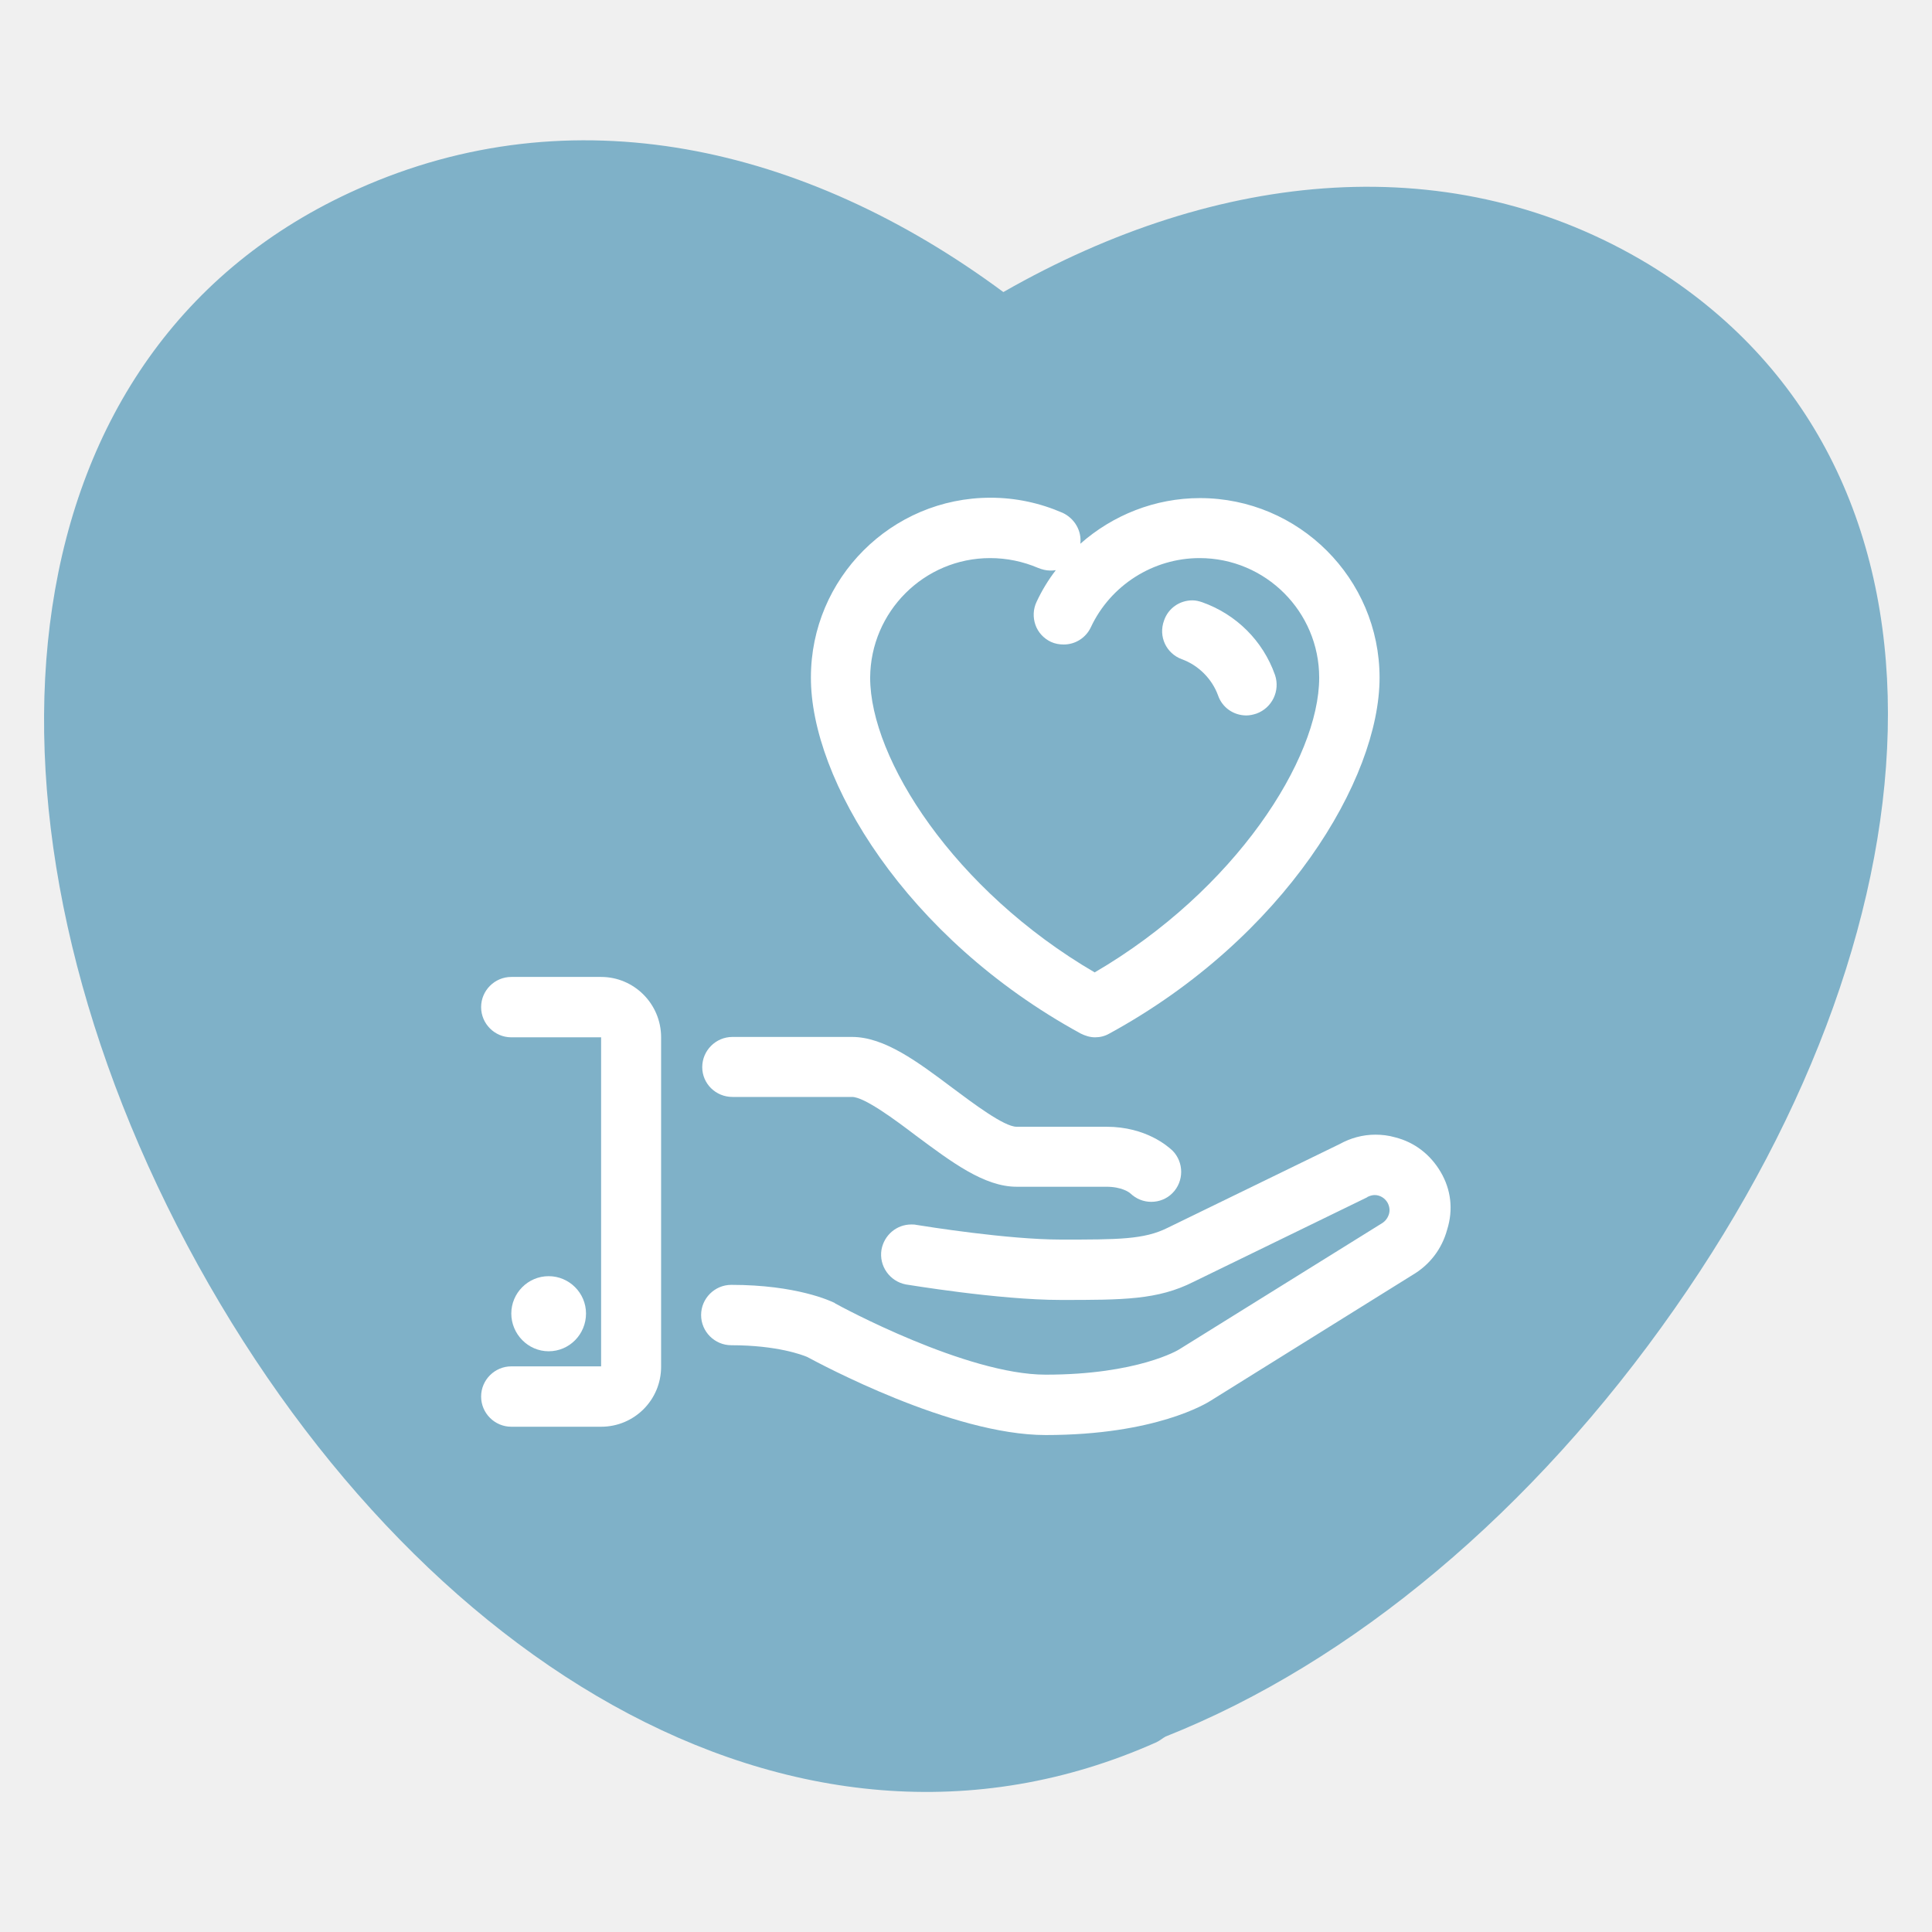
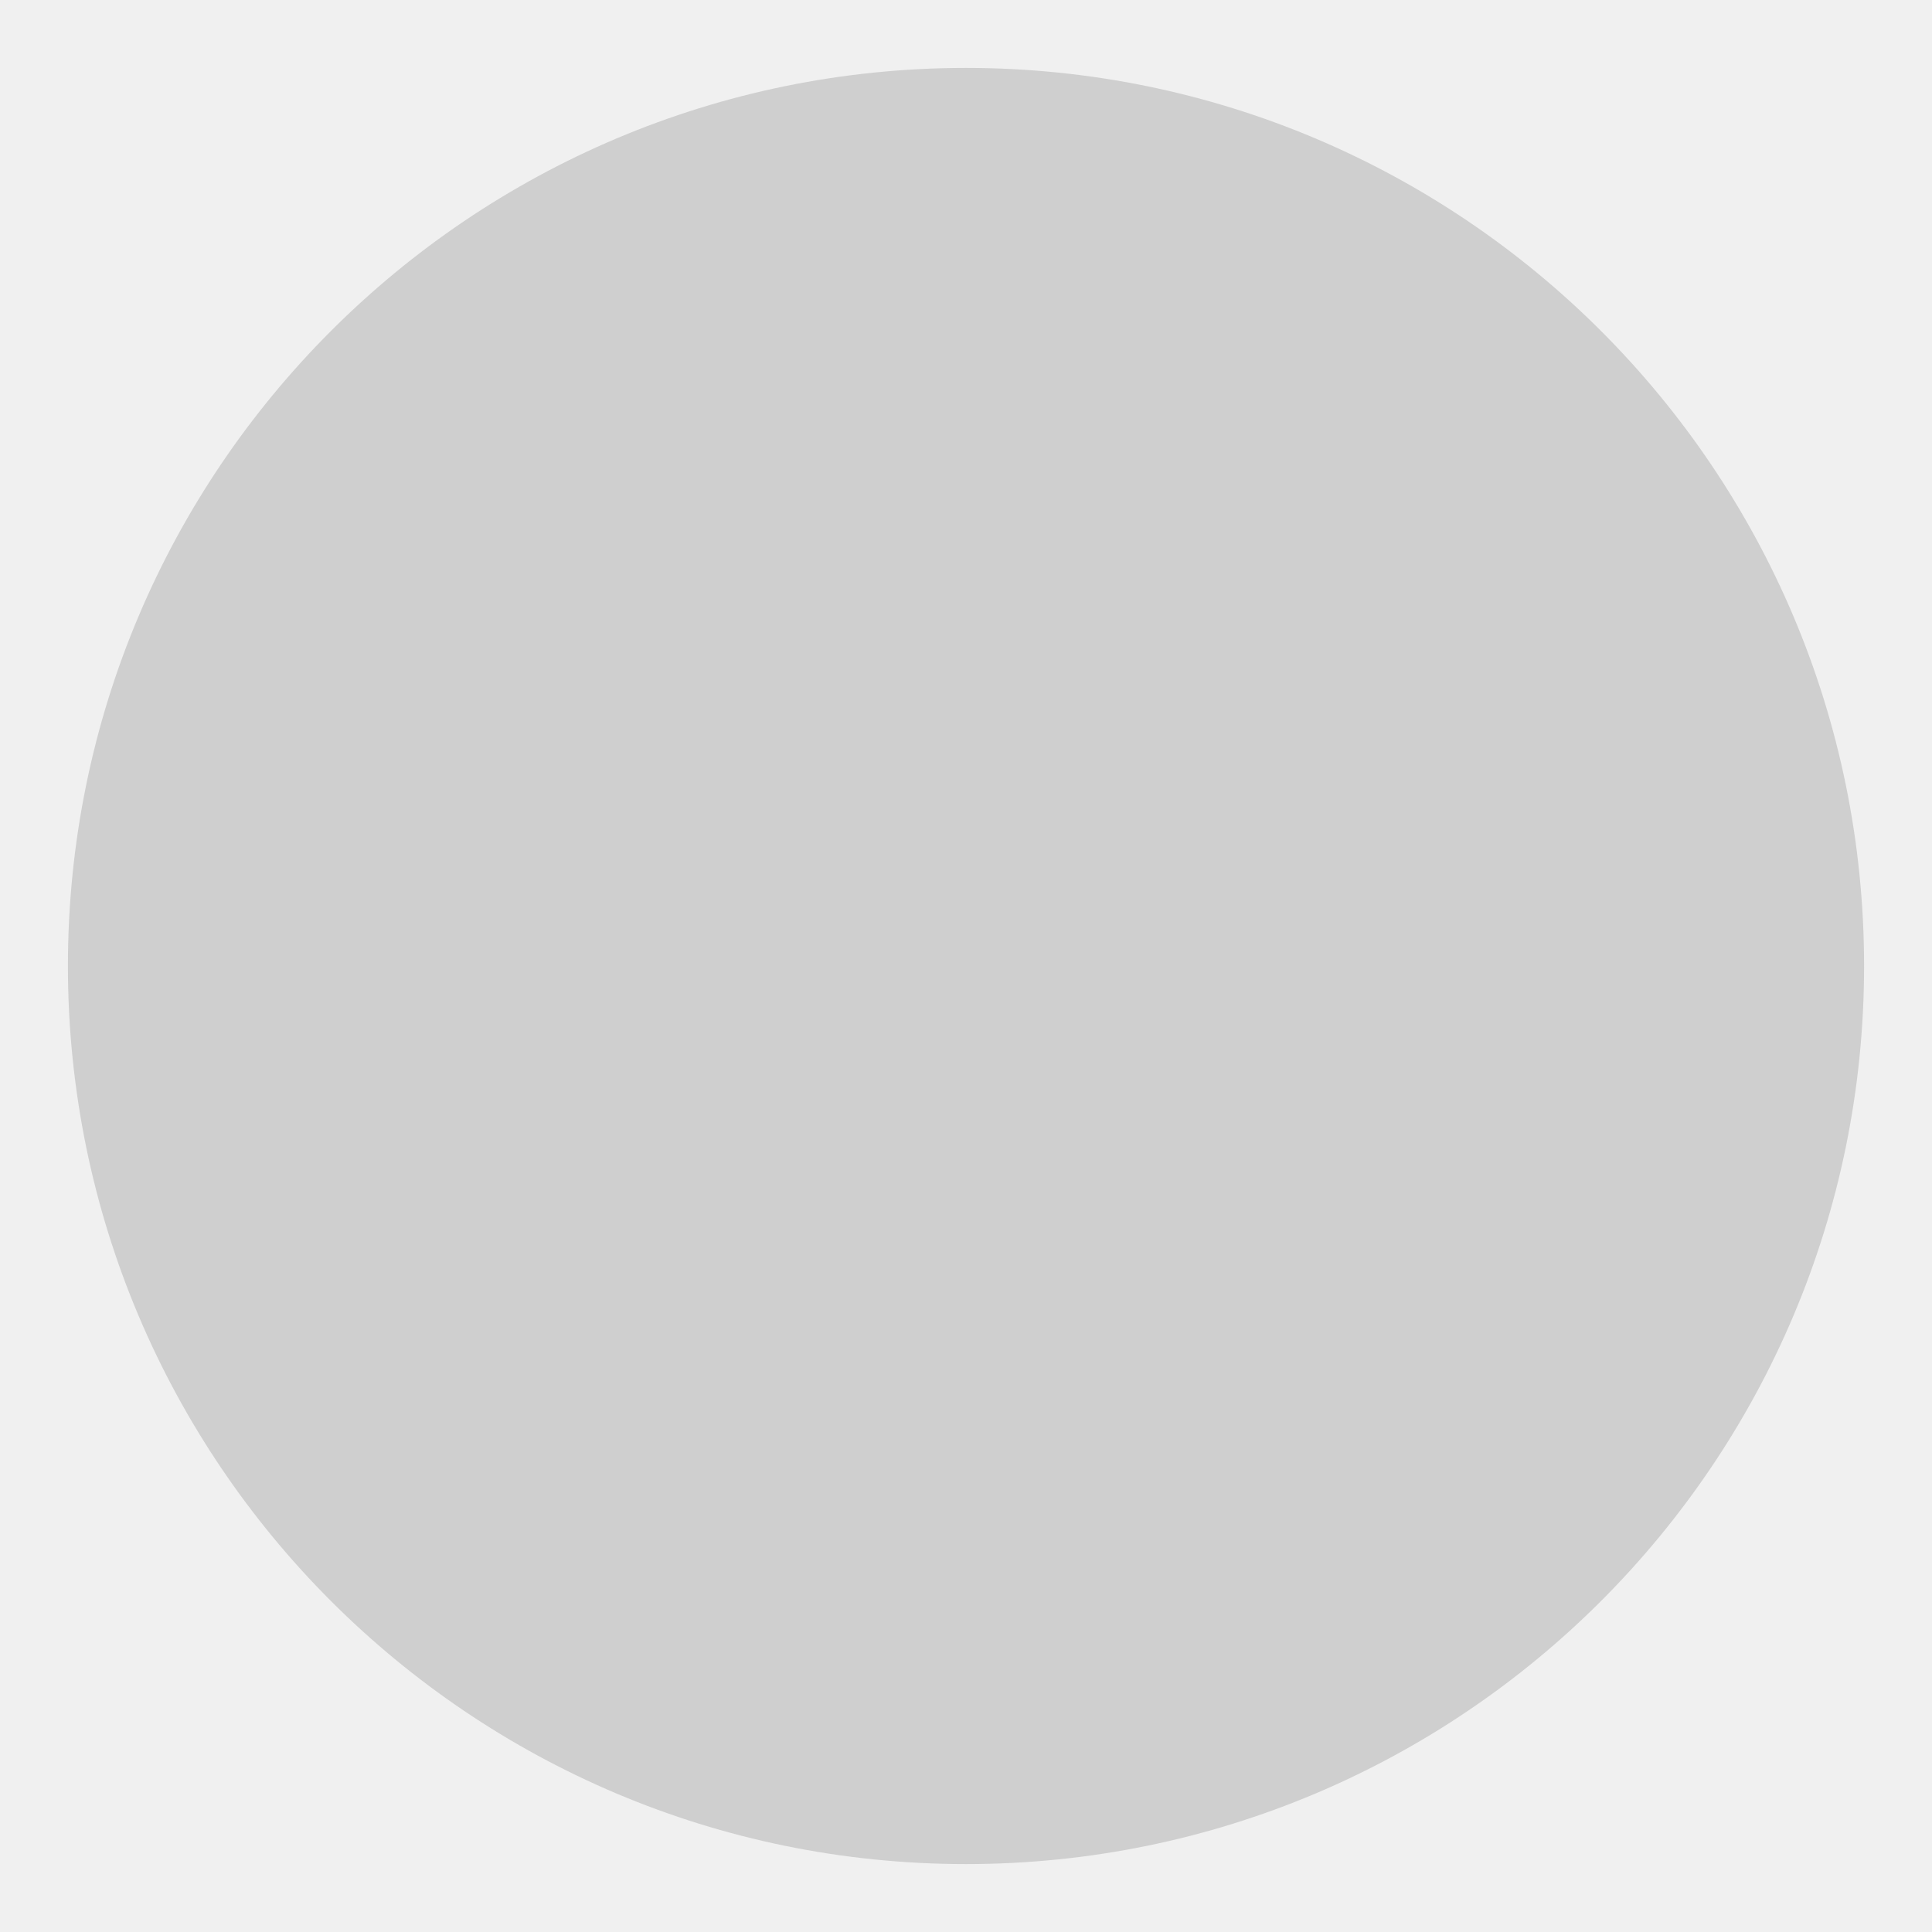
<svg xmlns="http://www.w3.org/2000/svg" version="1.1" id="Layer_1" x="0px" y="0px" viewBox="0 0 512 512" style="enable-background:new 0 0 512 512;" xml:space="preserve">
  <style type="text/css">
- 	.st0{fill:#7FB1C8;}
- 	.st1{fill:#FFFFFF;}
+ 	.st0{fill:#CFCFCF;}
</style>
-   <path class="st0" d="M437,70.1c-51.8-31.3-113.9-25.4-171.1,7.3C213.1,38.3,151.5,24.7,94.8,50.1C0.5,92.1-10.8,211.9,46.9,324.8  c58.2,113.4,163.3,179.9,259.6,136.9c1-0.5,1.5-1,2.4-1.5c49.4-19.6,97.3-59.6,134.9-113.4C517.1,242.2,523.5,122.9,437,70.1z" />
-   <g>
-     <path class="st1" d="M313.2,174.7c4.4,1.6,8,5.2,9.6,9.6c1.1,3.2,4.1,5.3,7.5,5.3c0.9,0,1.8-0.2,2.7-0.5c4.1-1.5,6.3-6,4.9-10.2   c-3.2-9.1-10.3-16.1-19.3-19.3c-0.9-0.3-1.7-0.5-2.6-0.5c-3.4,0-6.4,2.1-7.5,5.3C306.9,168.7,309.1,173.2,313.2,174.7z" />
-     <path class="st1" d="M286.4,273.9c1.2,0.6,2.5,1,3.8,1c1.3,0,2.6-0.3,3.8-1c46.5-25.4,71.6-67.5,71.6-94.3   c0-26.3-21.4-47.6-47.6-47.6c-11.9,0-23.1,4.5-31.7,12.1c0.4-3.4-1.5-6.7-4.7-8.2c-6-2.6-12.4-4-19.1-4   c-26.3,0-47.6,21.4-47.6,47.6C214.8,206.4,239.9,248.5,286.4,273.9z M262.4,147.9c4.4,0,8.7,0.9,12.7,2.6c1,0.4,2.1,0.7,3.2,0.7   c0.5,0,1,0,1.5-0.1c-2,2.6-3.7,5.4-5.1,8.4c-0.9,1.9-1,4.1-0.3,6.1s2.2,3.6,4.1,4.5c1.1,0.5,2.2,0.7,3.4,0.7c3.1,0,5.9-1.8,7.2-4.6   c5.2-11.1,16.5-18.3,28.8-18.3c17.5,0,31.7,14.2,31.7,31.7c0,21.5-22.2,56.3-59.5,78.1c-37.3-21.8-59.5-56.6-59.5-78.1   C230.7,162.1,244.9,147.9,262.4,147.9z" />
-     <path class="st1" d="M194.1,290.7h31.7c3.3,0,11.6,6.2,17,10.3c9.3,6.9,18,13.5,26.6,13.5h23.8c4.1,0,6.1,1.5,6.4,1.8   c1.5,1.4,3.4,2.2,5.5,2.2c2.1,0,4.1-0.8,5.6-2.3c3.1-3.1,3.1-8.2,0-11.3c-1.1-1-6.9-6.3-17.5-6.3h-23.8c-3.3,0-11.5-6.2-17-10.3   c-9.2-6.9-18-13.5-26.6-13.5h-31.7c-4.4,0-8,3.6-8,8S189.7,290.7,194.1,290.7z" />
-     <path class="st1" d="M145.4,358.1c5.5,0,9.9-4.5,9.9-10s-4.5-9.9-9.9-9.9c-5.5,0-9.9,4.5-9.9,9.9S139.9,358.1,145.4,358.1z" />
-     <path class="st1" d="M381.8,310.6c-2.7-4.6-6.9-7.9-12.1-9.2c-1.7-0.5-3.5-0.7-5.2-0.7c-3.4,0-6.6,0.9-9.5,2.5l-45.6,22.2   c-6.2,3.1-13.1,3.1-28.2,3.1c-14.2,0-35.9-3.5-38.4-3.9c-0.4-0.1-0.9-0.1-1.3-0.1c-3.9,0-7.2,2.8-7.9,6.7c-0.7,4.3,2.2,8.4,6.5,9.2   c0.2,0,24.4,4.1,41,4.1c16.6,0,25.7,0,35.2-4.8l46-22.4l0.1-0.1c0.6-0.3,1.3-0.5,1.9-0.5c1.4,0,2.7,0.8,3.4,2c0.5,0.9,0.7,2,0.4,3   c-0.3,1-0.9,1.9-1.9,2.5l-53.7,33.4c-0.1,0.1-11,6.7-35.4,6.7c-21,0-54.4-18.1-55.8-18.9l-0.1-0.1c-1-0.5-10.1-4.8-27.4-4.8   c-4.4,0-8,3.6-8,8s3.6,8,8,8c12.2,0,18.9,2.6,20.1,3.1c3.2,1.7,38.3,20.7,63.2,20.7c29.1,0,42.7-8.4,43.9-9.2l53.3-33.2   c4.6-2.7,7.8-6.9,9.2-12C385.2,320.5,384.5,315.2,381.8,310.6z" />
-     <path class="st1" d="M159.3,258.9h-23.8c-4.4,0-8,3.6-8,8s3.6,8,8,8l23.8,0l0,87.2h-23.8c-4.4,0-8,3.6-8,8s3.6,8,8,8h23.8   c8.8,0,15.9-7.1,15.9-15.9v-87.3C175.2,266,168,258.9,159.3,258.9z" />
-   </g>
+   <circle class="st0" cx="256" cy="256" r="238" />
</svg>
